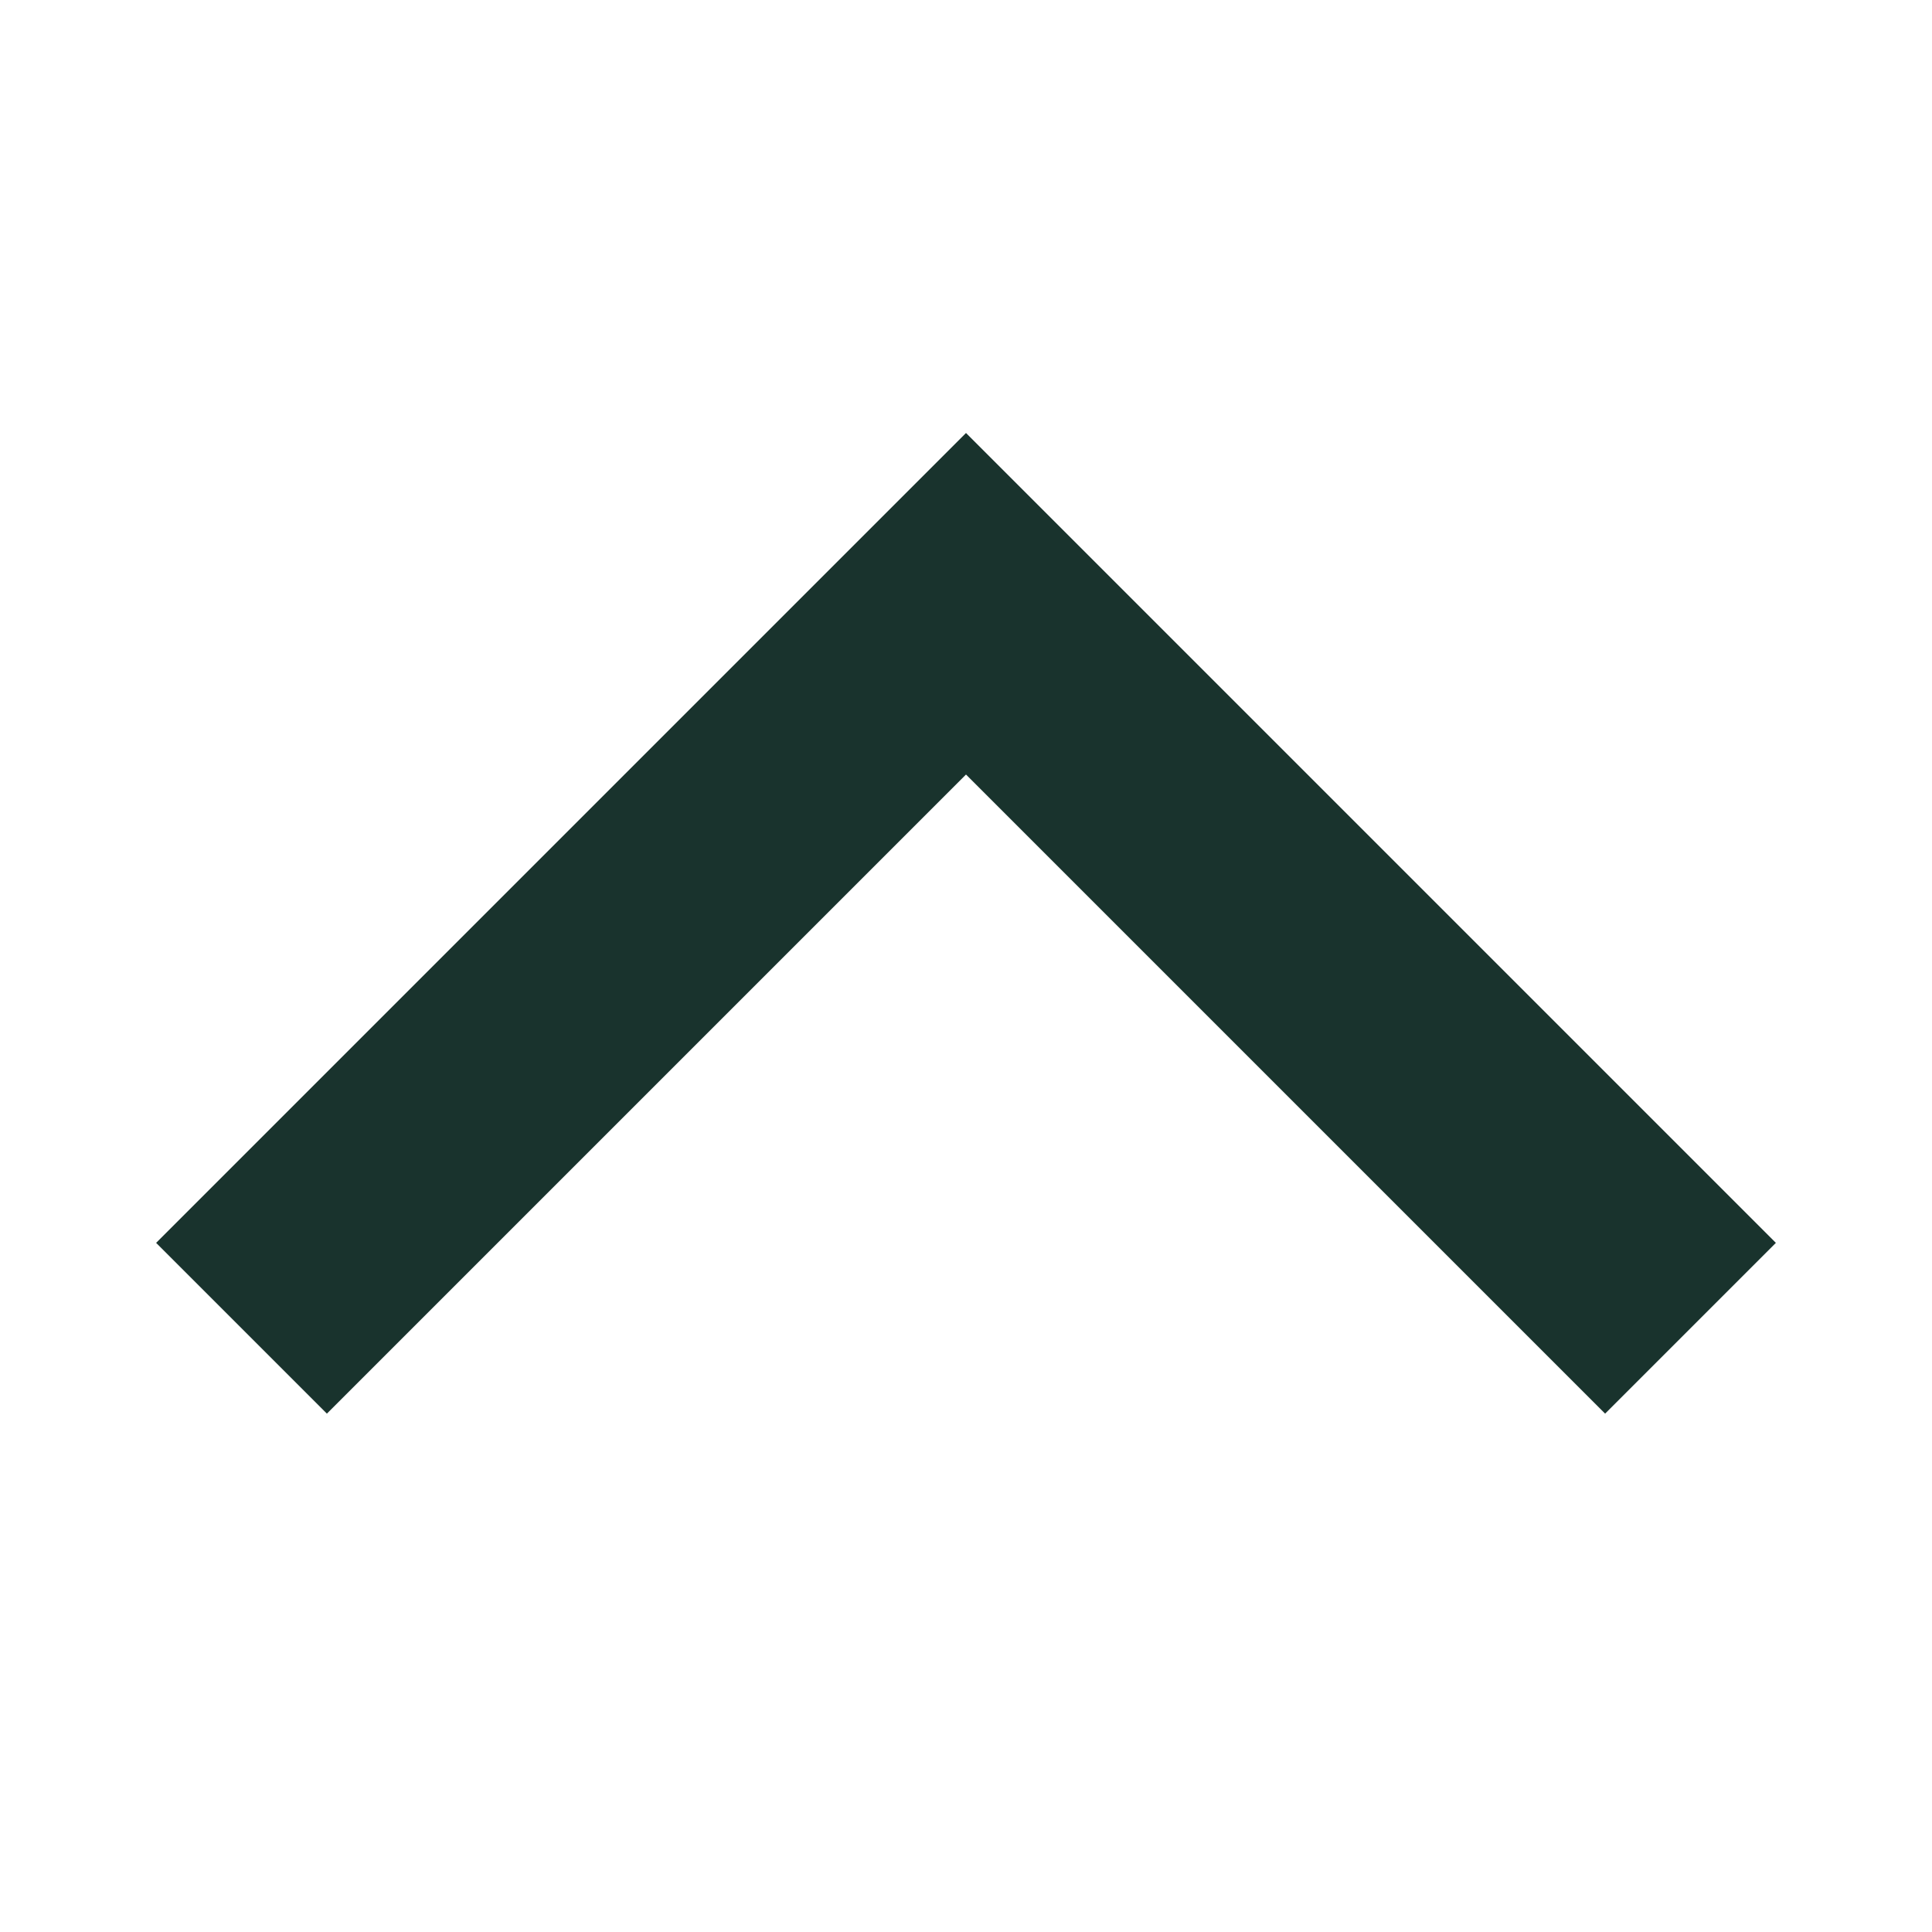
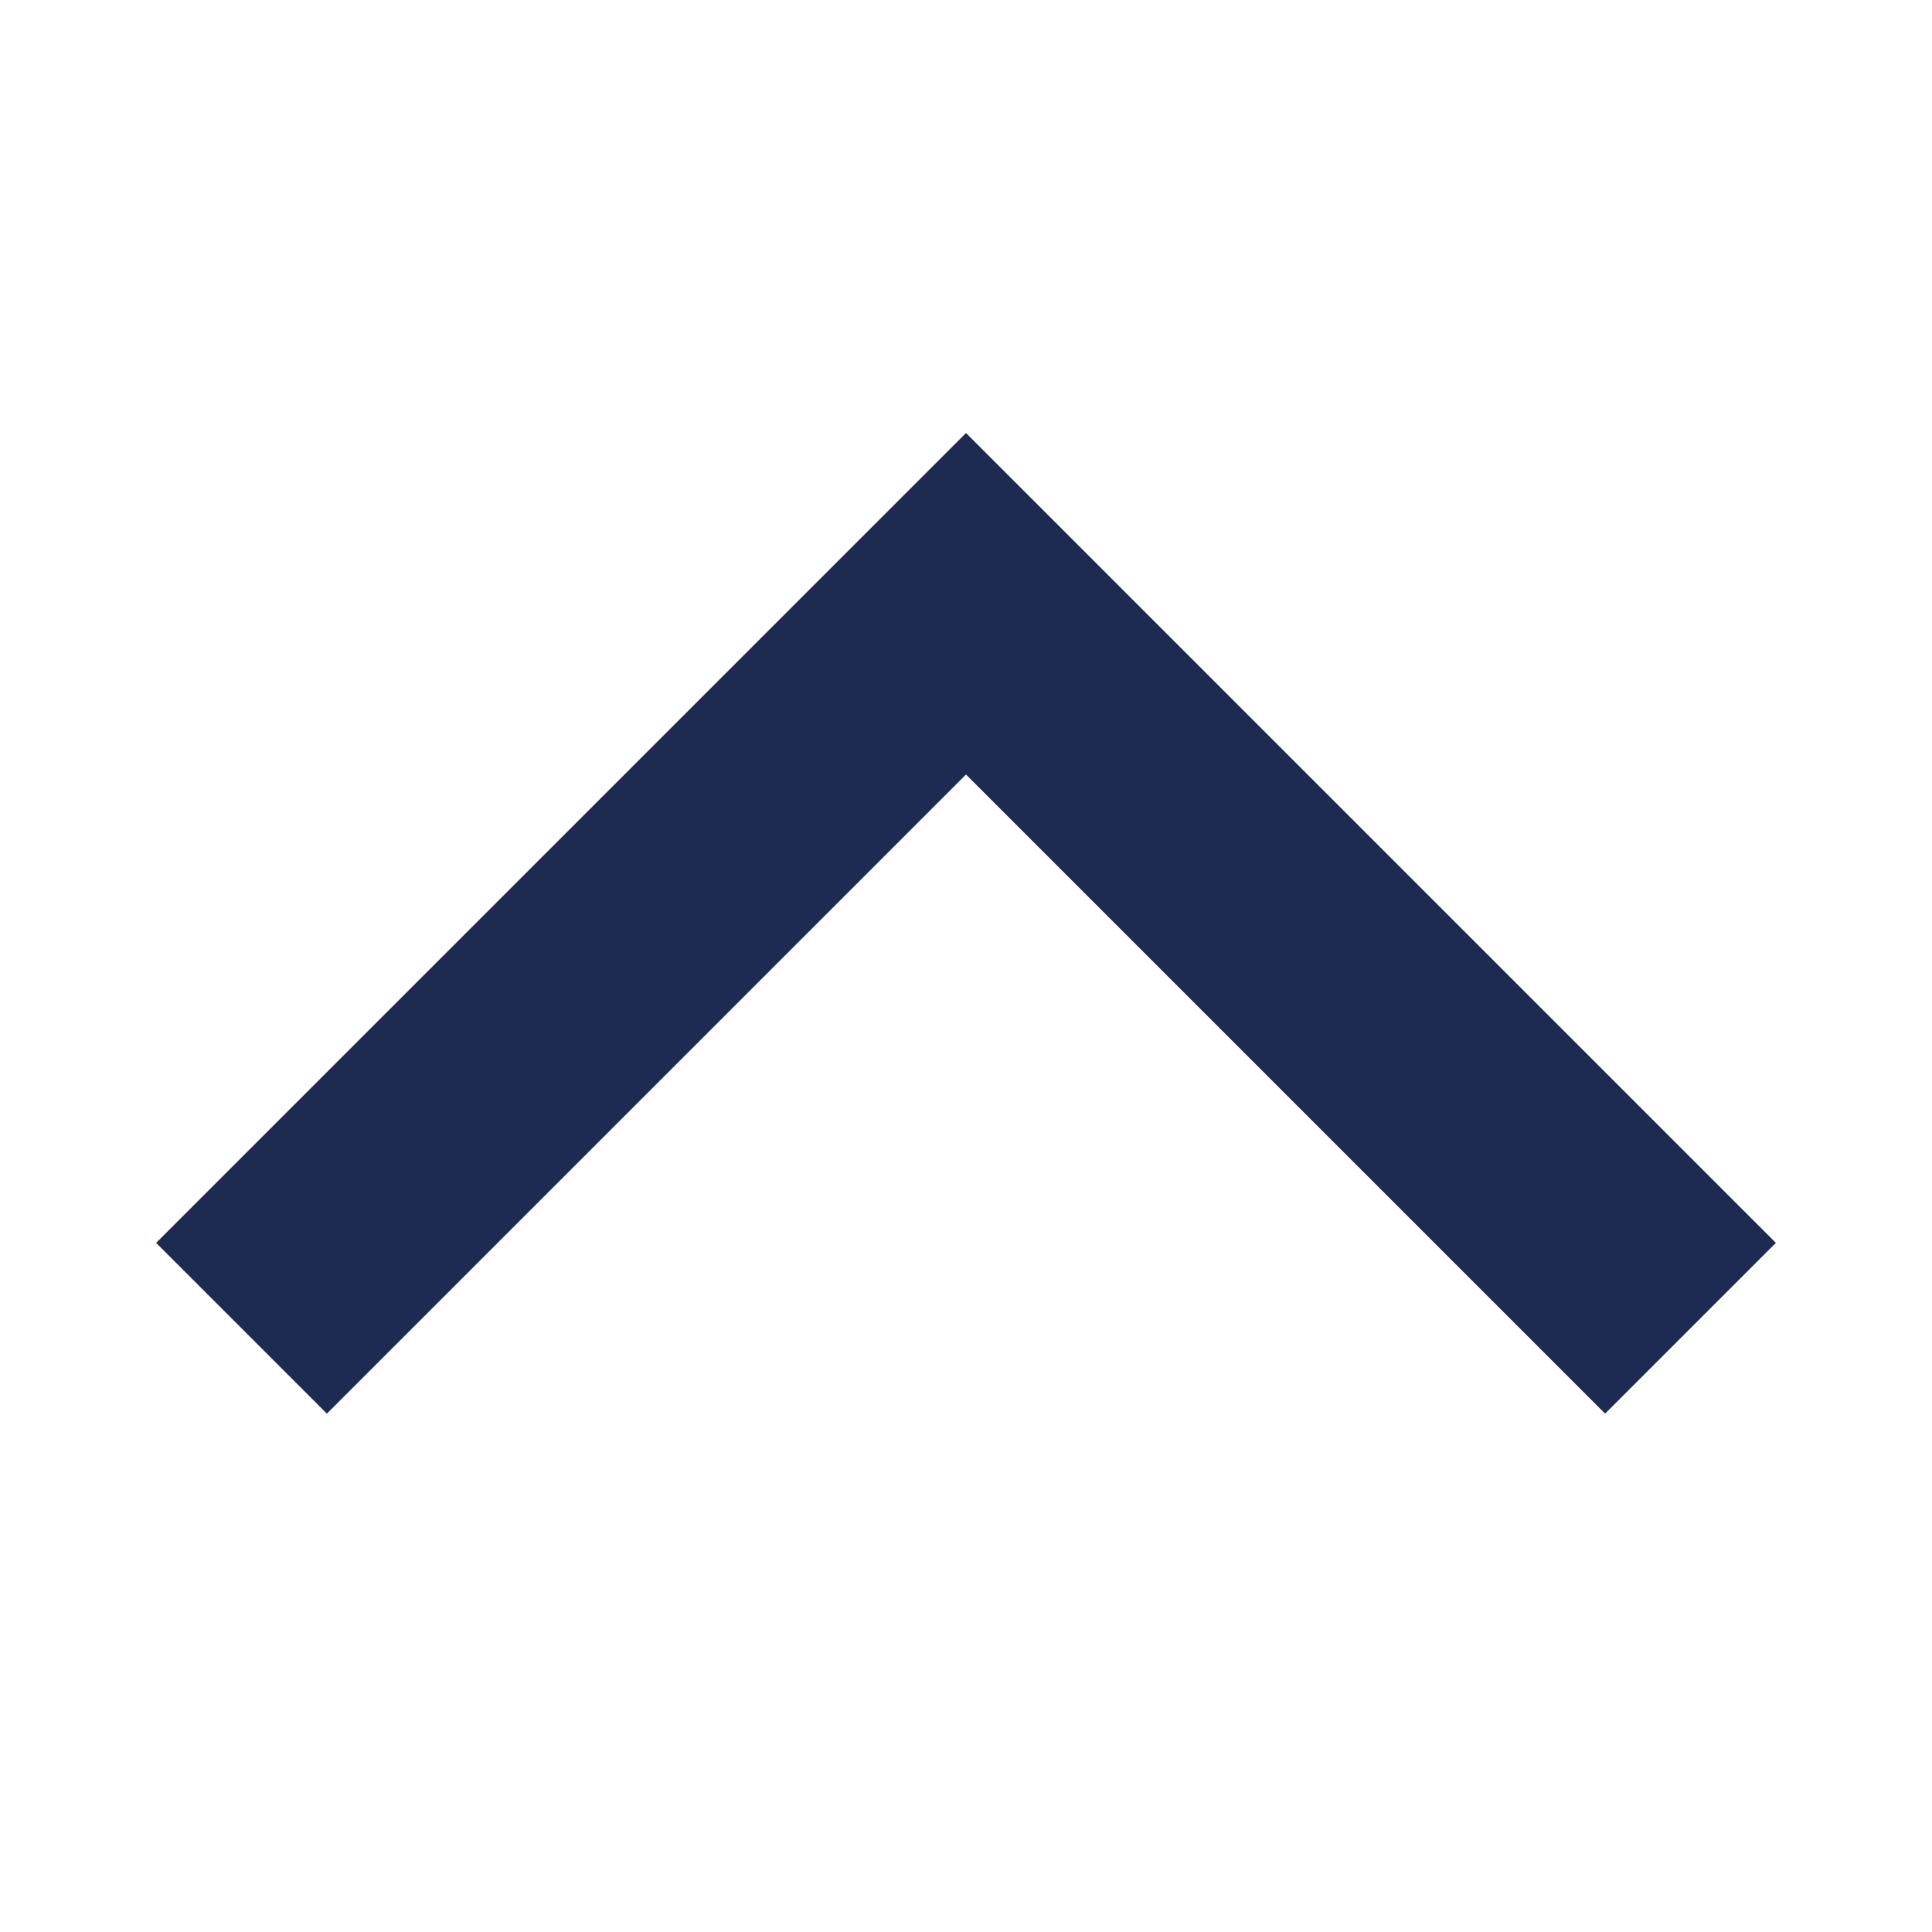
<svg xmlns="http://www.w3.org/2000/svg" width="16" height="16" viewBox="0 0 16 16">
  <clipPath id="box">
    <rect x="1" y="1" width="14" height="14" />
  </clipPath>
  <g clip-path="url(#box)">
-     <path transform="translate(1 1) scale(1)" d="M1 10L7 4L13 10" fill="none" stroke="#19332d" stroke-width="2" vector-effect="non-scaling-stroke" />
+     <path transform="translate(1 1) scale(1)" d="M1 10L7 4L13 10" fill="none" stroke="#1d2b53" stroke-width="2" vector-effect="non-scaling-stroke" />
  </g>
</svg>
